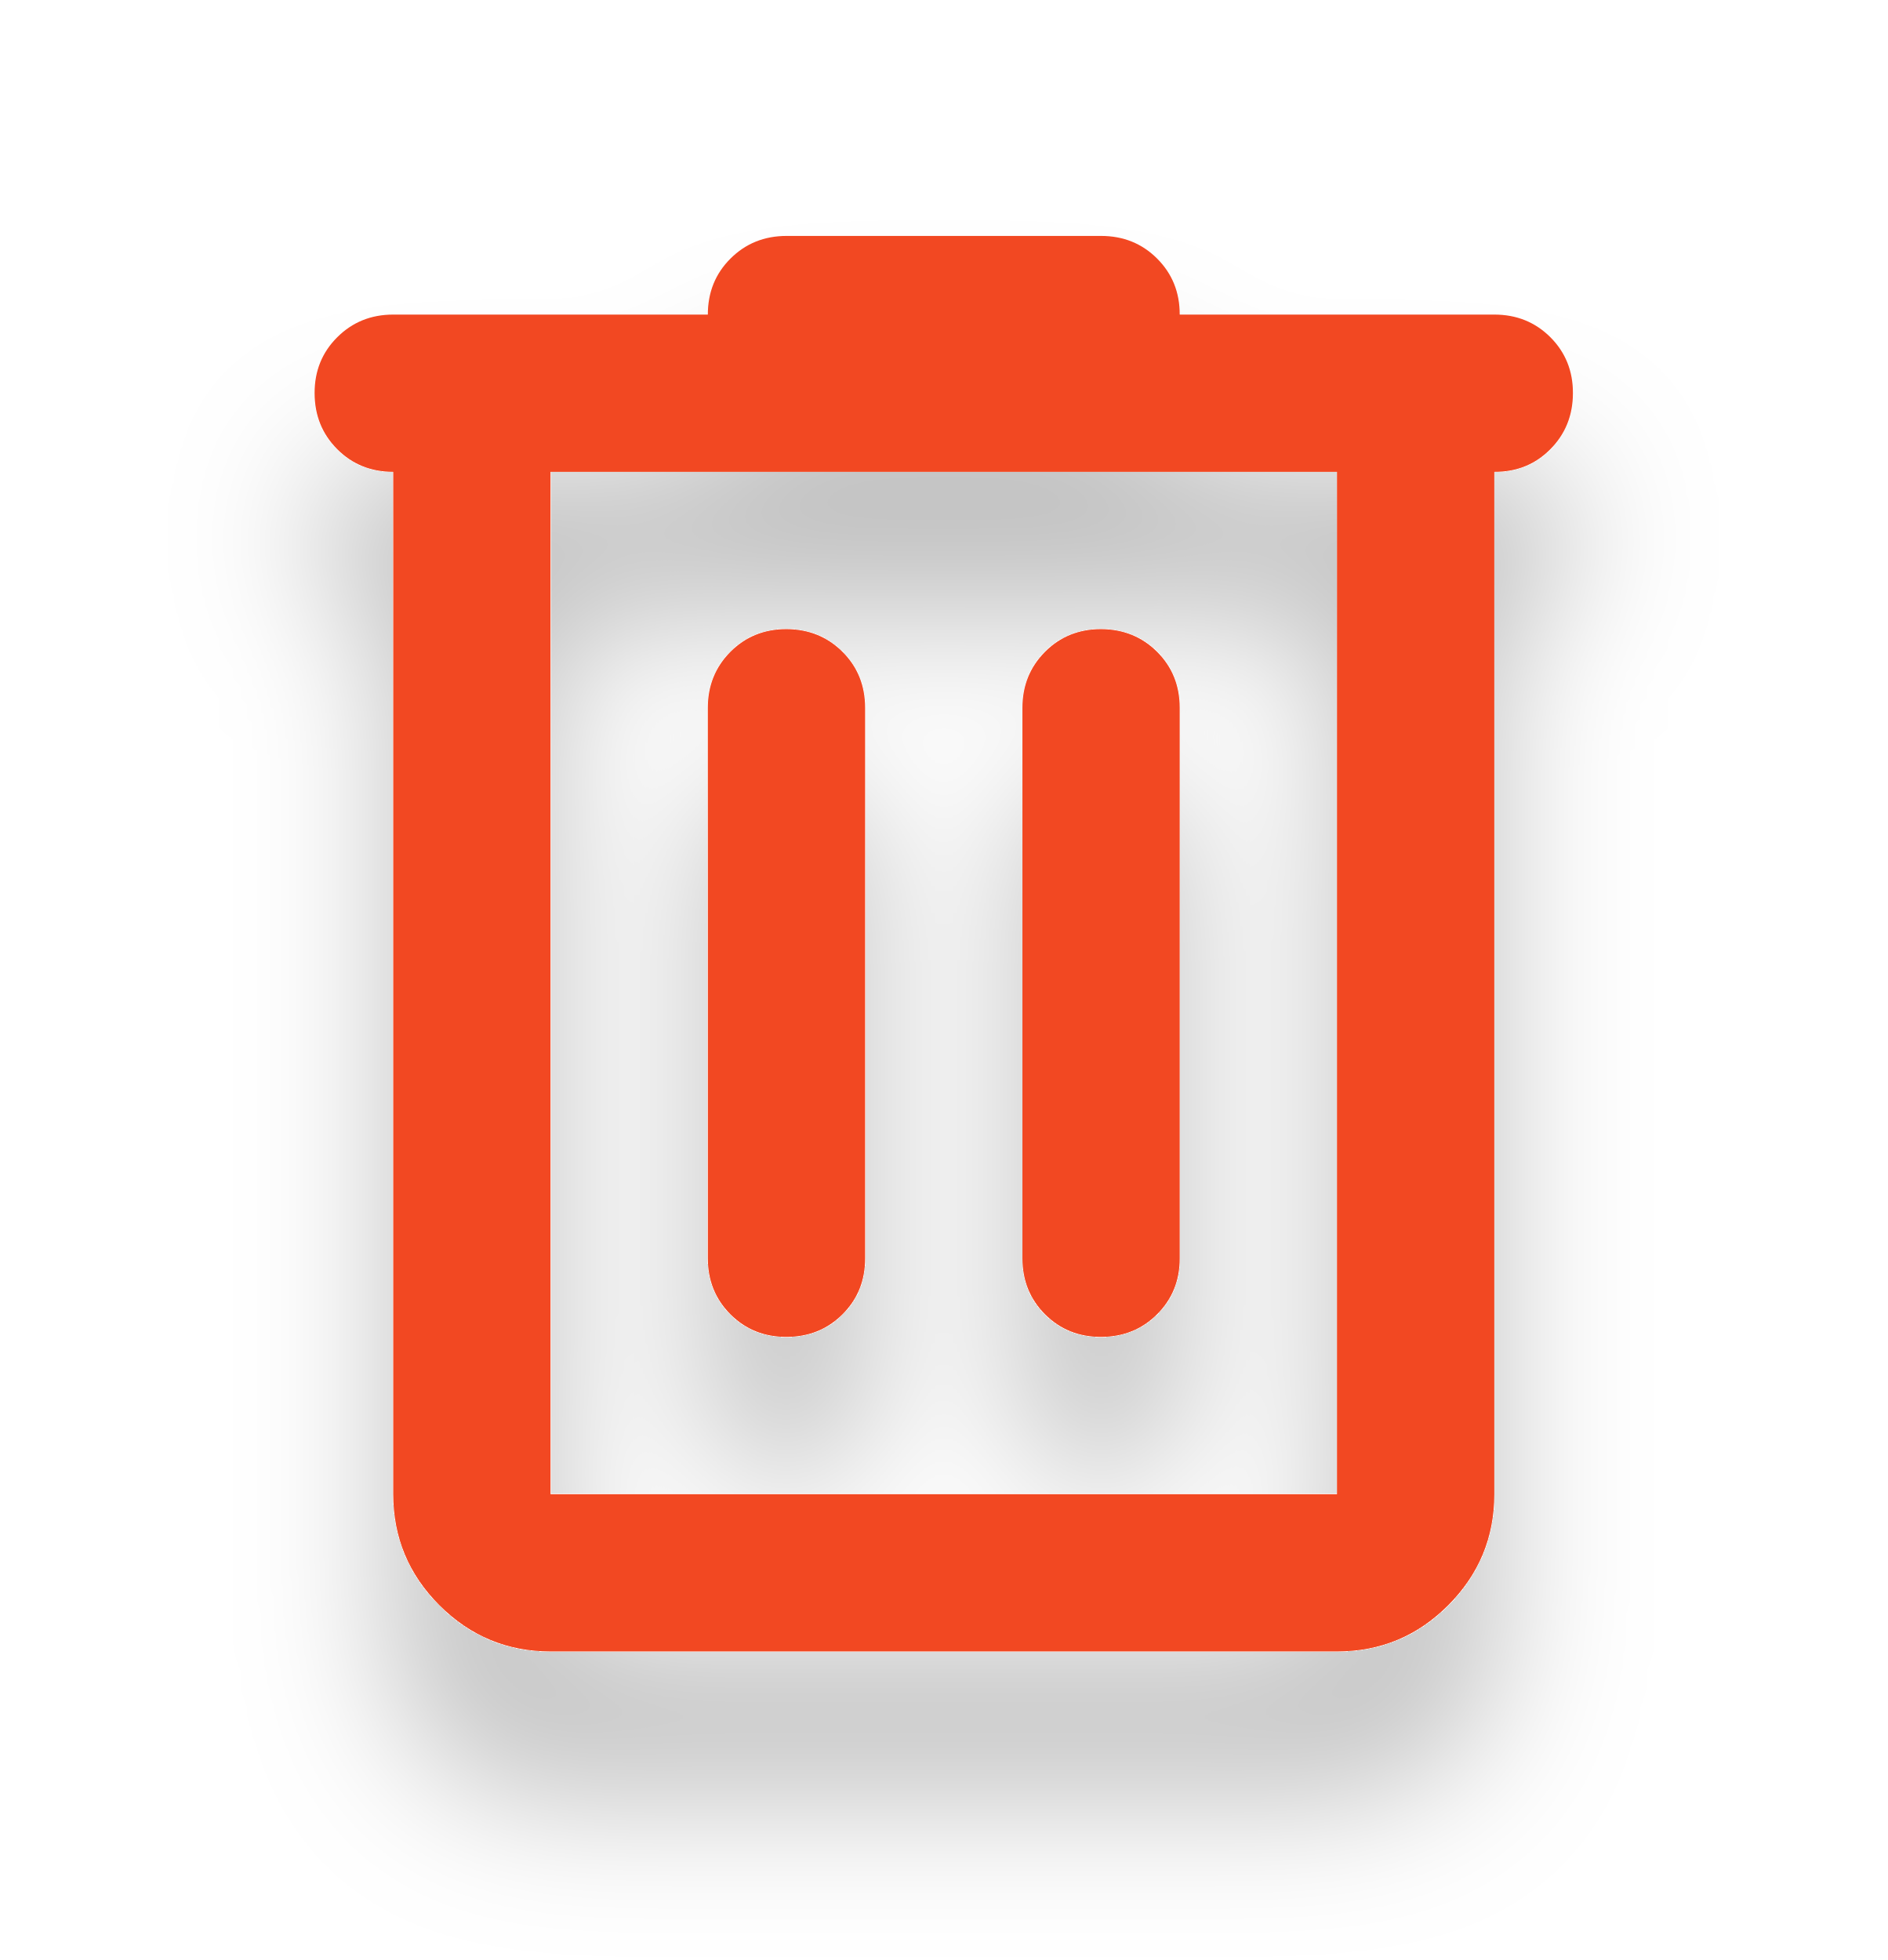
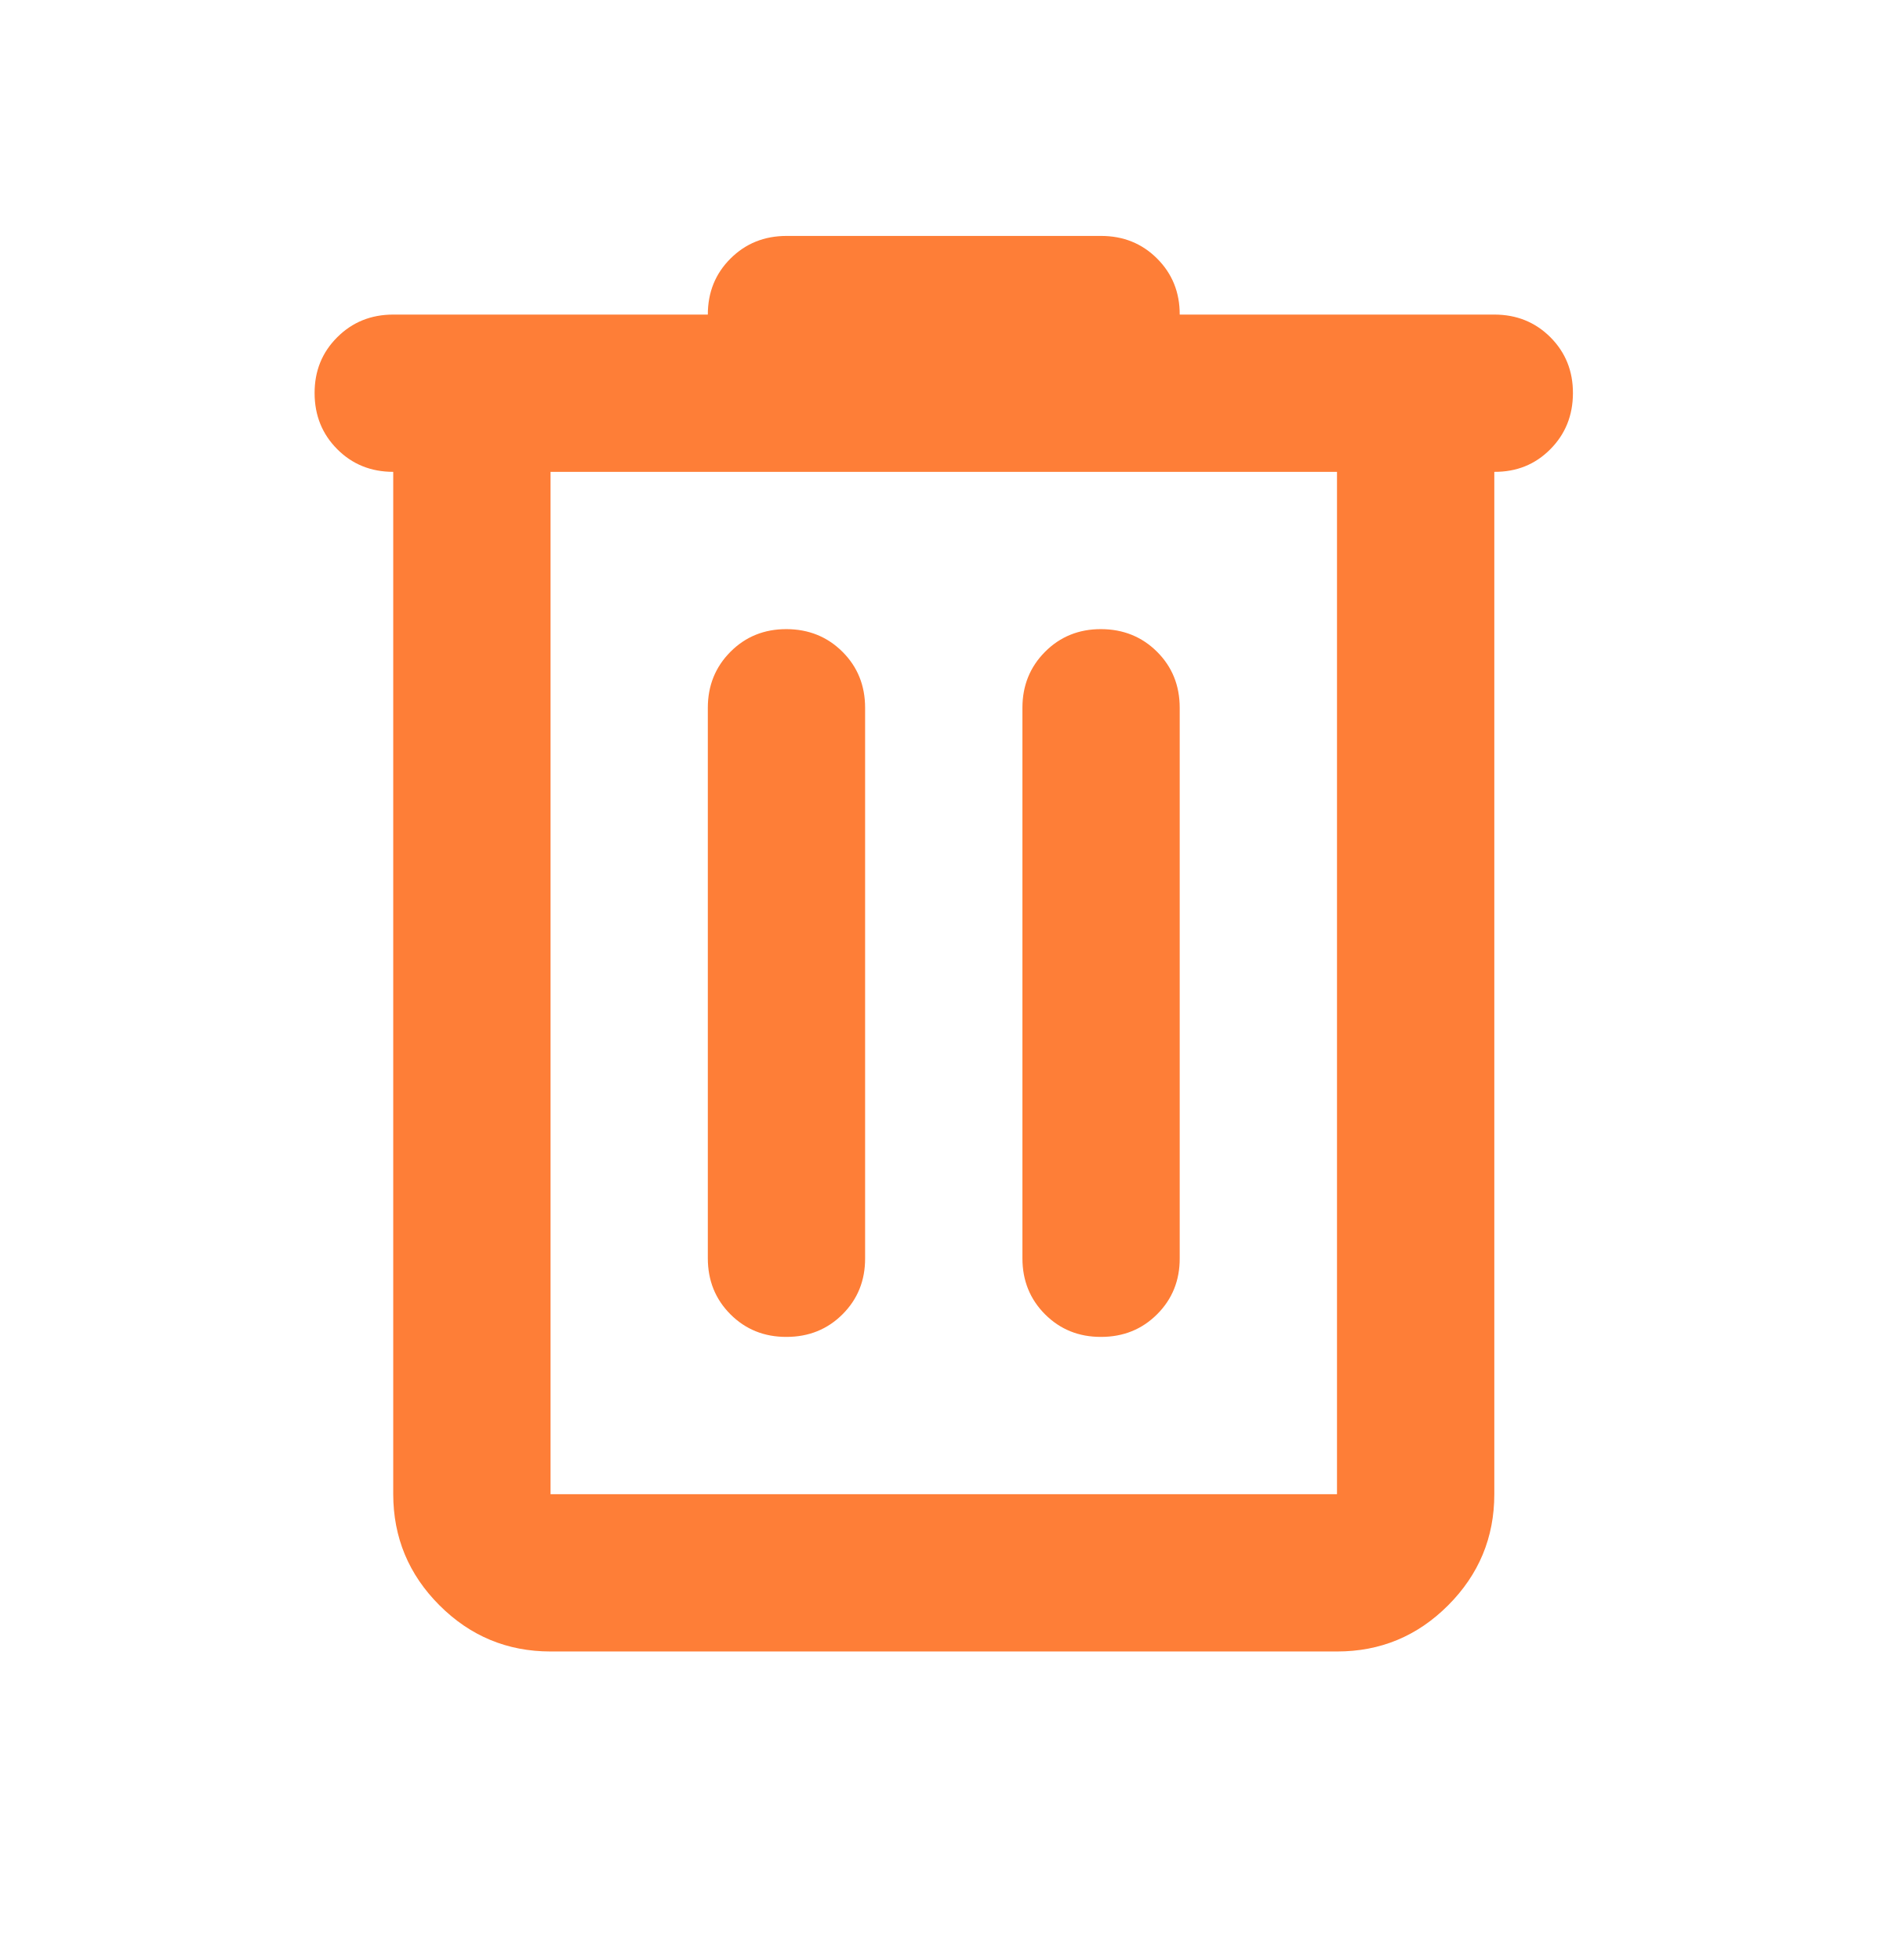
<svg xmlns="http://www.w3.org/2000/svg" width="52" height="54" viewBox="0 0 52 54" fill="none">
  <g filter="url(#filter0_d_155_377)">
-     <path d="M15.167 45.5C13.975 45.5 12.955 45.076 12.107 44.228C11.259 43.38 10.835 42.36 10.833 41.167V13C10.22 13 9.705 12.792 9.291 12.376C8.876 11.96 8.668 11.446 8.667 10.833C8.665 10.221 8.873 9.707 9.291 9.291C9.708 8.875 10.222 8.667 10.833 8.667H19.5C19.5 8.053 19.708 7.539 20.124 7.124C20.54 6.709 21.054 6.501 21.667 6.5H30.333C30.947 6.5 31.462 6.708 31.878 7.124C32.294 7.54 32.502 8.054 32.5 8.667H41.167C41.781 8.667 42.295 8.875 42.712 9.291C43.127 9.707 43.335 10.221 43.333 10.833C43.332 11.446 43.124 11.961 42.709 12.378C42.295 12.796 41.781 13.003 41.167 13V41.167C41.167 42.358 40.743 43.379 39.895 44.228C39.047 45.078 38.026 45.501 36.833 45.5H15.167ZM36.833 13H15.167V41.167H36.833V13ZM21.667 36.833C22.281 36.833 22.796 36.625 23.212 36.209C23.628 35.793 23.835 35.279 23.833 34.667V19.5C23.833 18.886 23.625 18.372 23.209 17.957C22.793 17.543 22.279 17.335 21.667 17.333C21.054 17.332 20.54 17.54 20.124 17.957C19.708 18.375 19.5 18.889 19.5 19.5V34.667C19.5 35.281 19.708 35.795 20.124 36.212C20.54 36.627 21.054 36.835 21.667 36.833ZM30.333 36.833C30.947 36.833 31.462 36.625 31.878 36.209C32.294 35.793 32.502 35.279 32.5 34.667V19.5C32.5 18.886 32.292 18.372 31.876 17.957C31.46 17.543 30.946 17.335 30.333 17.333C29.721 17.332 29.207 17.54 28.791 17.957C28.375 18.375 28.167 18.889 28.167 19.5V34.667C28.167 35.281 28.375 35.795 28.791 36.212C29.207 36.627 29.721 36.835 30.333 36.833Z" fill="#F24822" />
+     <path d="M15.167 45.5C13.975 45.5 12.955 45.076 12.107 44.228C11.259 43.38 10.835 42.36 10.833 41.167V13C10.22 13 9.705 12.792 9.291 12.376C8.876 11.96 8.668 11.446 8.667 10.833C8.665 10.221 8.873 9.707 9.291 9.291C9.708 8.875 10.222 8.667 10.833 8.667H19.5C19.5 8.053 19.708 7.539 20.124 7.124C20.54 6.709 21.054 6.501 21.667 6.5H30.333C30.947 6.5 31.462 6.708 31.878 7.124C32.294 7.54 32.502 8.054 32.5 8.667H41.167C41.781 8.667 42.295 8.875 42.712 9.291C43.127 9.707 43.335 10.221 43.333 10.833C43.332 11.446 43.124 11.961 42.709 12.378C42.295 12.796 41.781 13.003 41.167 13V41.167C41.167 42.358 40.743 43.379 39.895 44.228C39.047 45.078 38.026 45.501 36.833 45.5H15.167ZM36.833 13H15.167V41.167H36.833V13ZM21.667 36.833C22.281 36.833 22.796 36.625 23.212 36.209C23.628 35.793 23.835 35.279 23.833 34.667V19.5C23.833 18.886 23.625 18.372 23.209 17.957C22.793 17.543 22.279 17.335 21.667 17.333C21.054 17.332 20.54 17.54 20.124 17.957C19.708 18.375 19.5 18.889 19.5 19.5V34.667C19.5 35.281 19.708 35.795 20.124 36.212C20.54 36.627 21.054 36.835 21.667 36.833ZM30.333 36.833C30.947 36.833 31.462 36.625 31.878 36.209C32.294 35.793 32.502 35.279 32.5 34.667V19.5C32.5 18.886 32.292 18.372 31.876 17.957C31.46 17.543 30.946 17.335 30.333 17.333C29.721 17.332 29.207 17.54 28.791 17.957C28.375 18.375 28.167 18.889 28.167 19.5V34.667C28.167 35.281 28.375 35.795 28.791 36.212C29.207 36.627 29.721 36.835 30.333 36.833Z" fill="#fe7e37" />
  </g>
-   <defs>
-     <filter id="filter0_d_155_377" x="-4" y="0" width="60" height="60" filterUnits="userSpaceOnUse" color-interpolation-filters="sRGB">
-       <feFlood flood-opacity="0" result="BackgroundImageFix" />
-       <feColorMatrix in="SourceAlpha" type="matrix" values="0 0 0 0 0 0 0 0 0 0 0 0 0 0 0 0 0 0 127 0" result="hardAlpha" />
-       <feOffset dy="4" />
-       <feGaussianBlur stdDeviation="2" />
-       <feComposite in2="hardAlpha" operator="out" />
-       <feColorMatrix type="matrix" values="0 0 0 0 0 0 0 0 0 0 0 0 0 0 0 0 0 0 0.25 0" />
-       <feBlend mode="normal" in2="BackgroundImageFix" result="effect1_dropShadow_155_377" />
-       <feBlend mode="normal" in="SourceGraphic" in2="effect1_dropShadow_155_377" result="shape" />
-     </filter>
-   </defs>
</svg>
